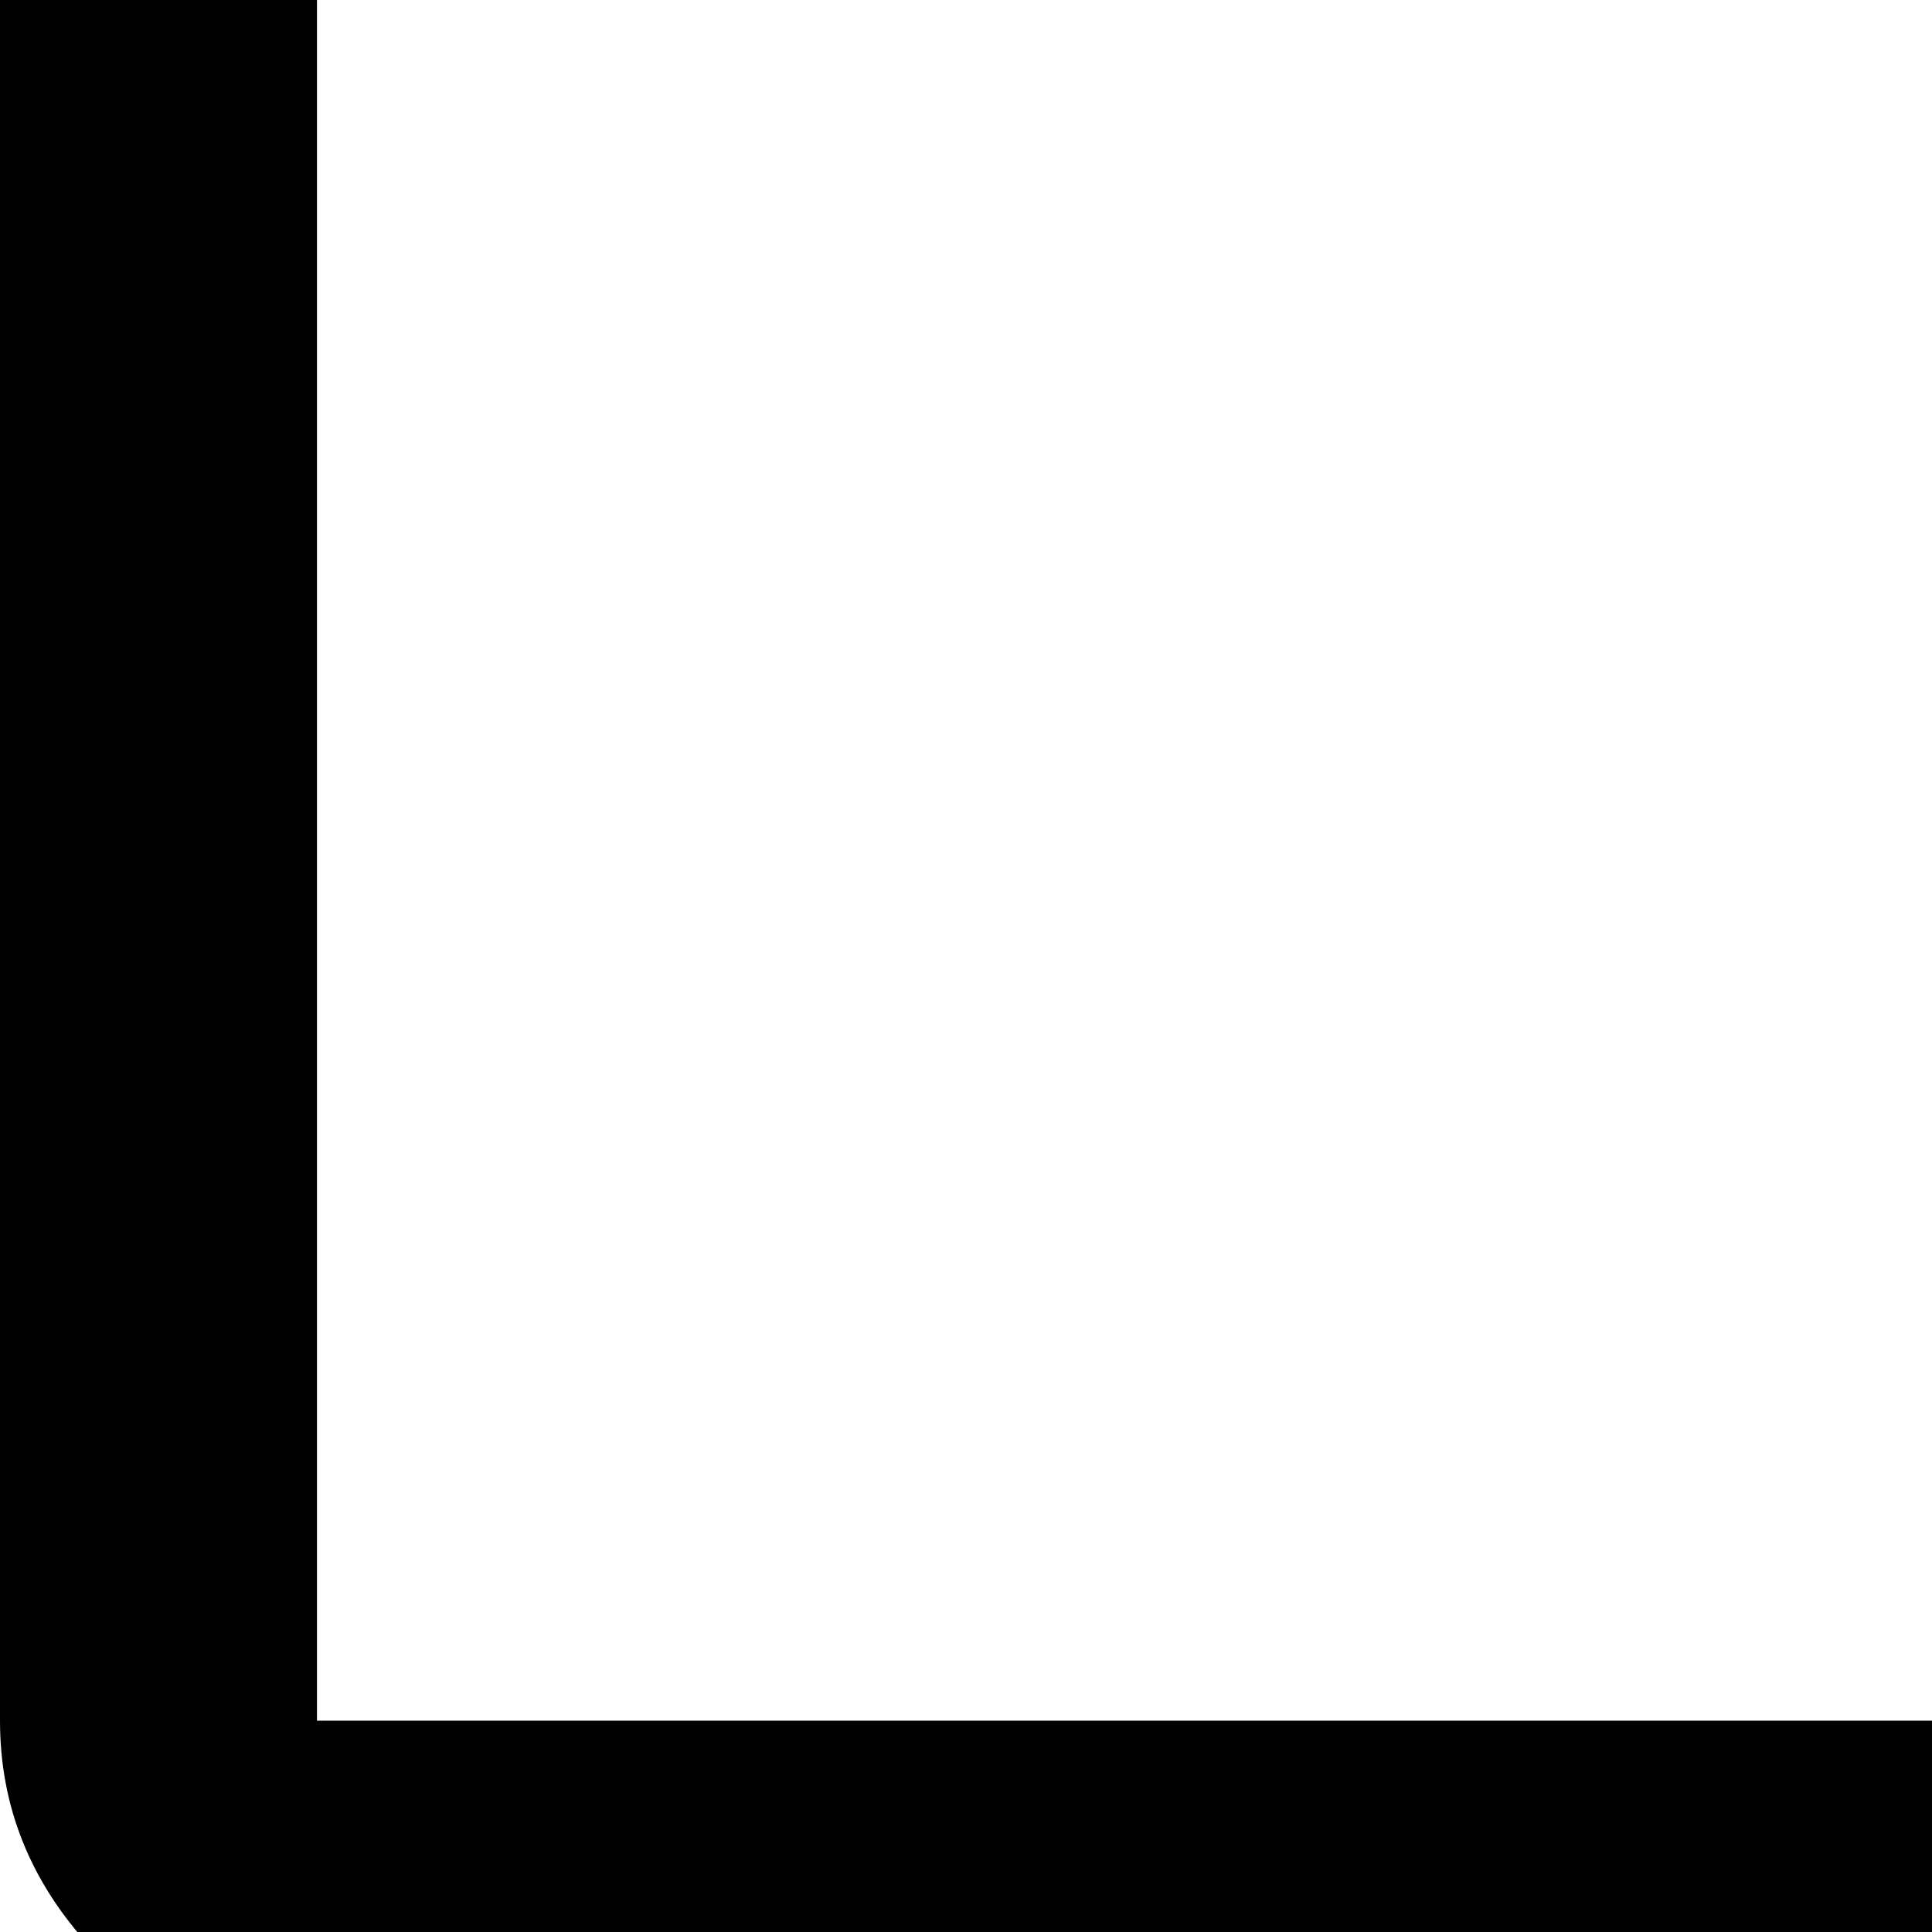
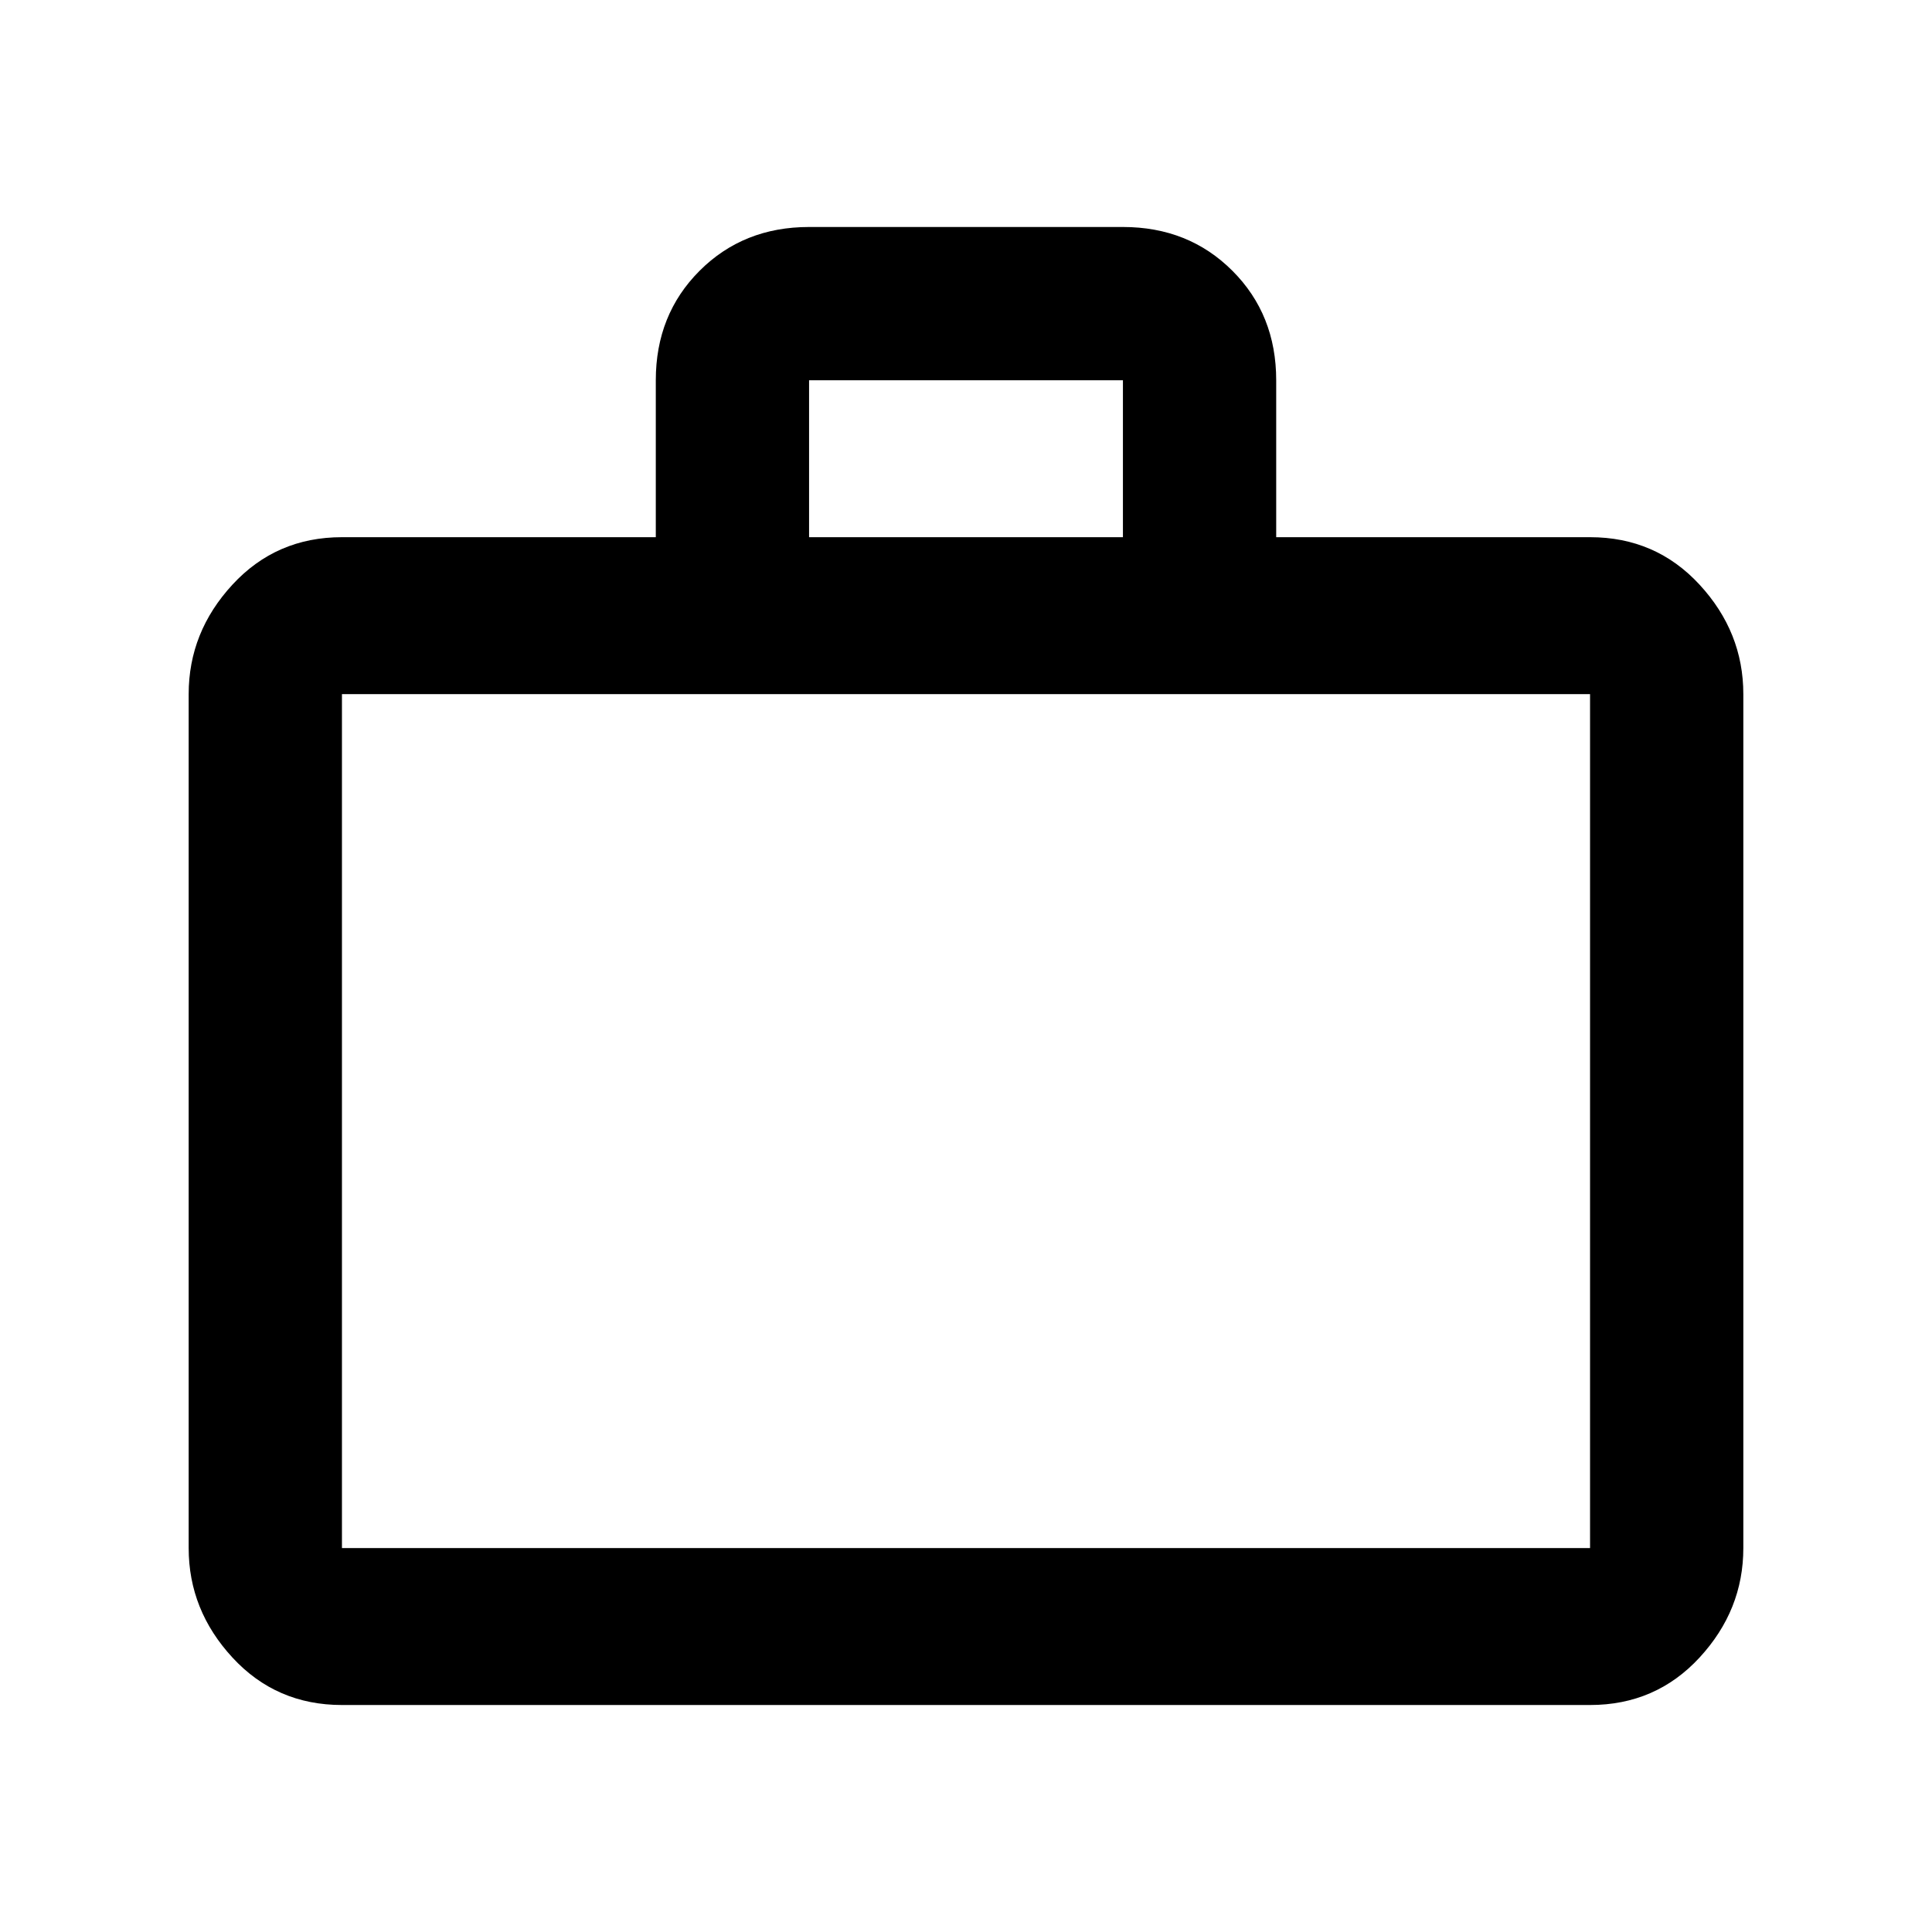
<svg xmlns="http://www.w3.org/2000/svg" viewBox="0 0 1024 1024">
-   <path d="M1536 1084Q1608 1084 1656.0 1032.0Q1704 980 1704 912V-24Q1704 -92 1656.0 -144.0Q1608 -196 1536 -196H168Q96 -196 48.0 -144.0Q0 -92 0 -24V912Q0 980 48.0 1032.0Q96 1084 168 1084H512V1256Q512 1328 560.0 1376.0Q608 1424 680 1424H1024Q1096 1424 1144.0 1376.0Q1192 1328 1192 1256V1084ZM168 912V-24H1536V912ZM1024 1084V1256H680V1084Z" />
+   <path d="M1536 1084Q1608 1084 1656.0 1032.0Q1704 980 1704 912V-24Q1704 -92 1656.0 -144.0Q1608 -196 1536 -196H168Q96 -196 48.0 -144.0Q0 -92 0 -24V912Q0 980 48.0 1032.0Q96 1084 168 1084H512V1256Q512 1328 560.0 1376.0Q608 1424 680 1424H1024Q1096 1424 1144.0 1376.0Q1192 1328 1192 1256V1084ZM168 912V-24H1536V912ZM1024 1084V1256H680V1084Z" transform="translate(100 808.9108) scale(0.483568 -0.483568)" />
</svg>
